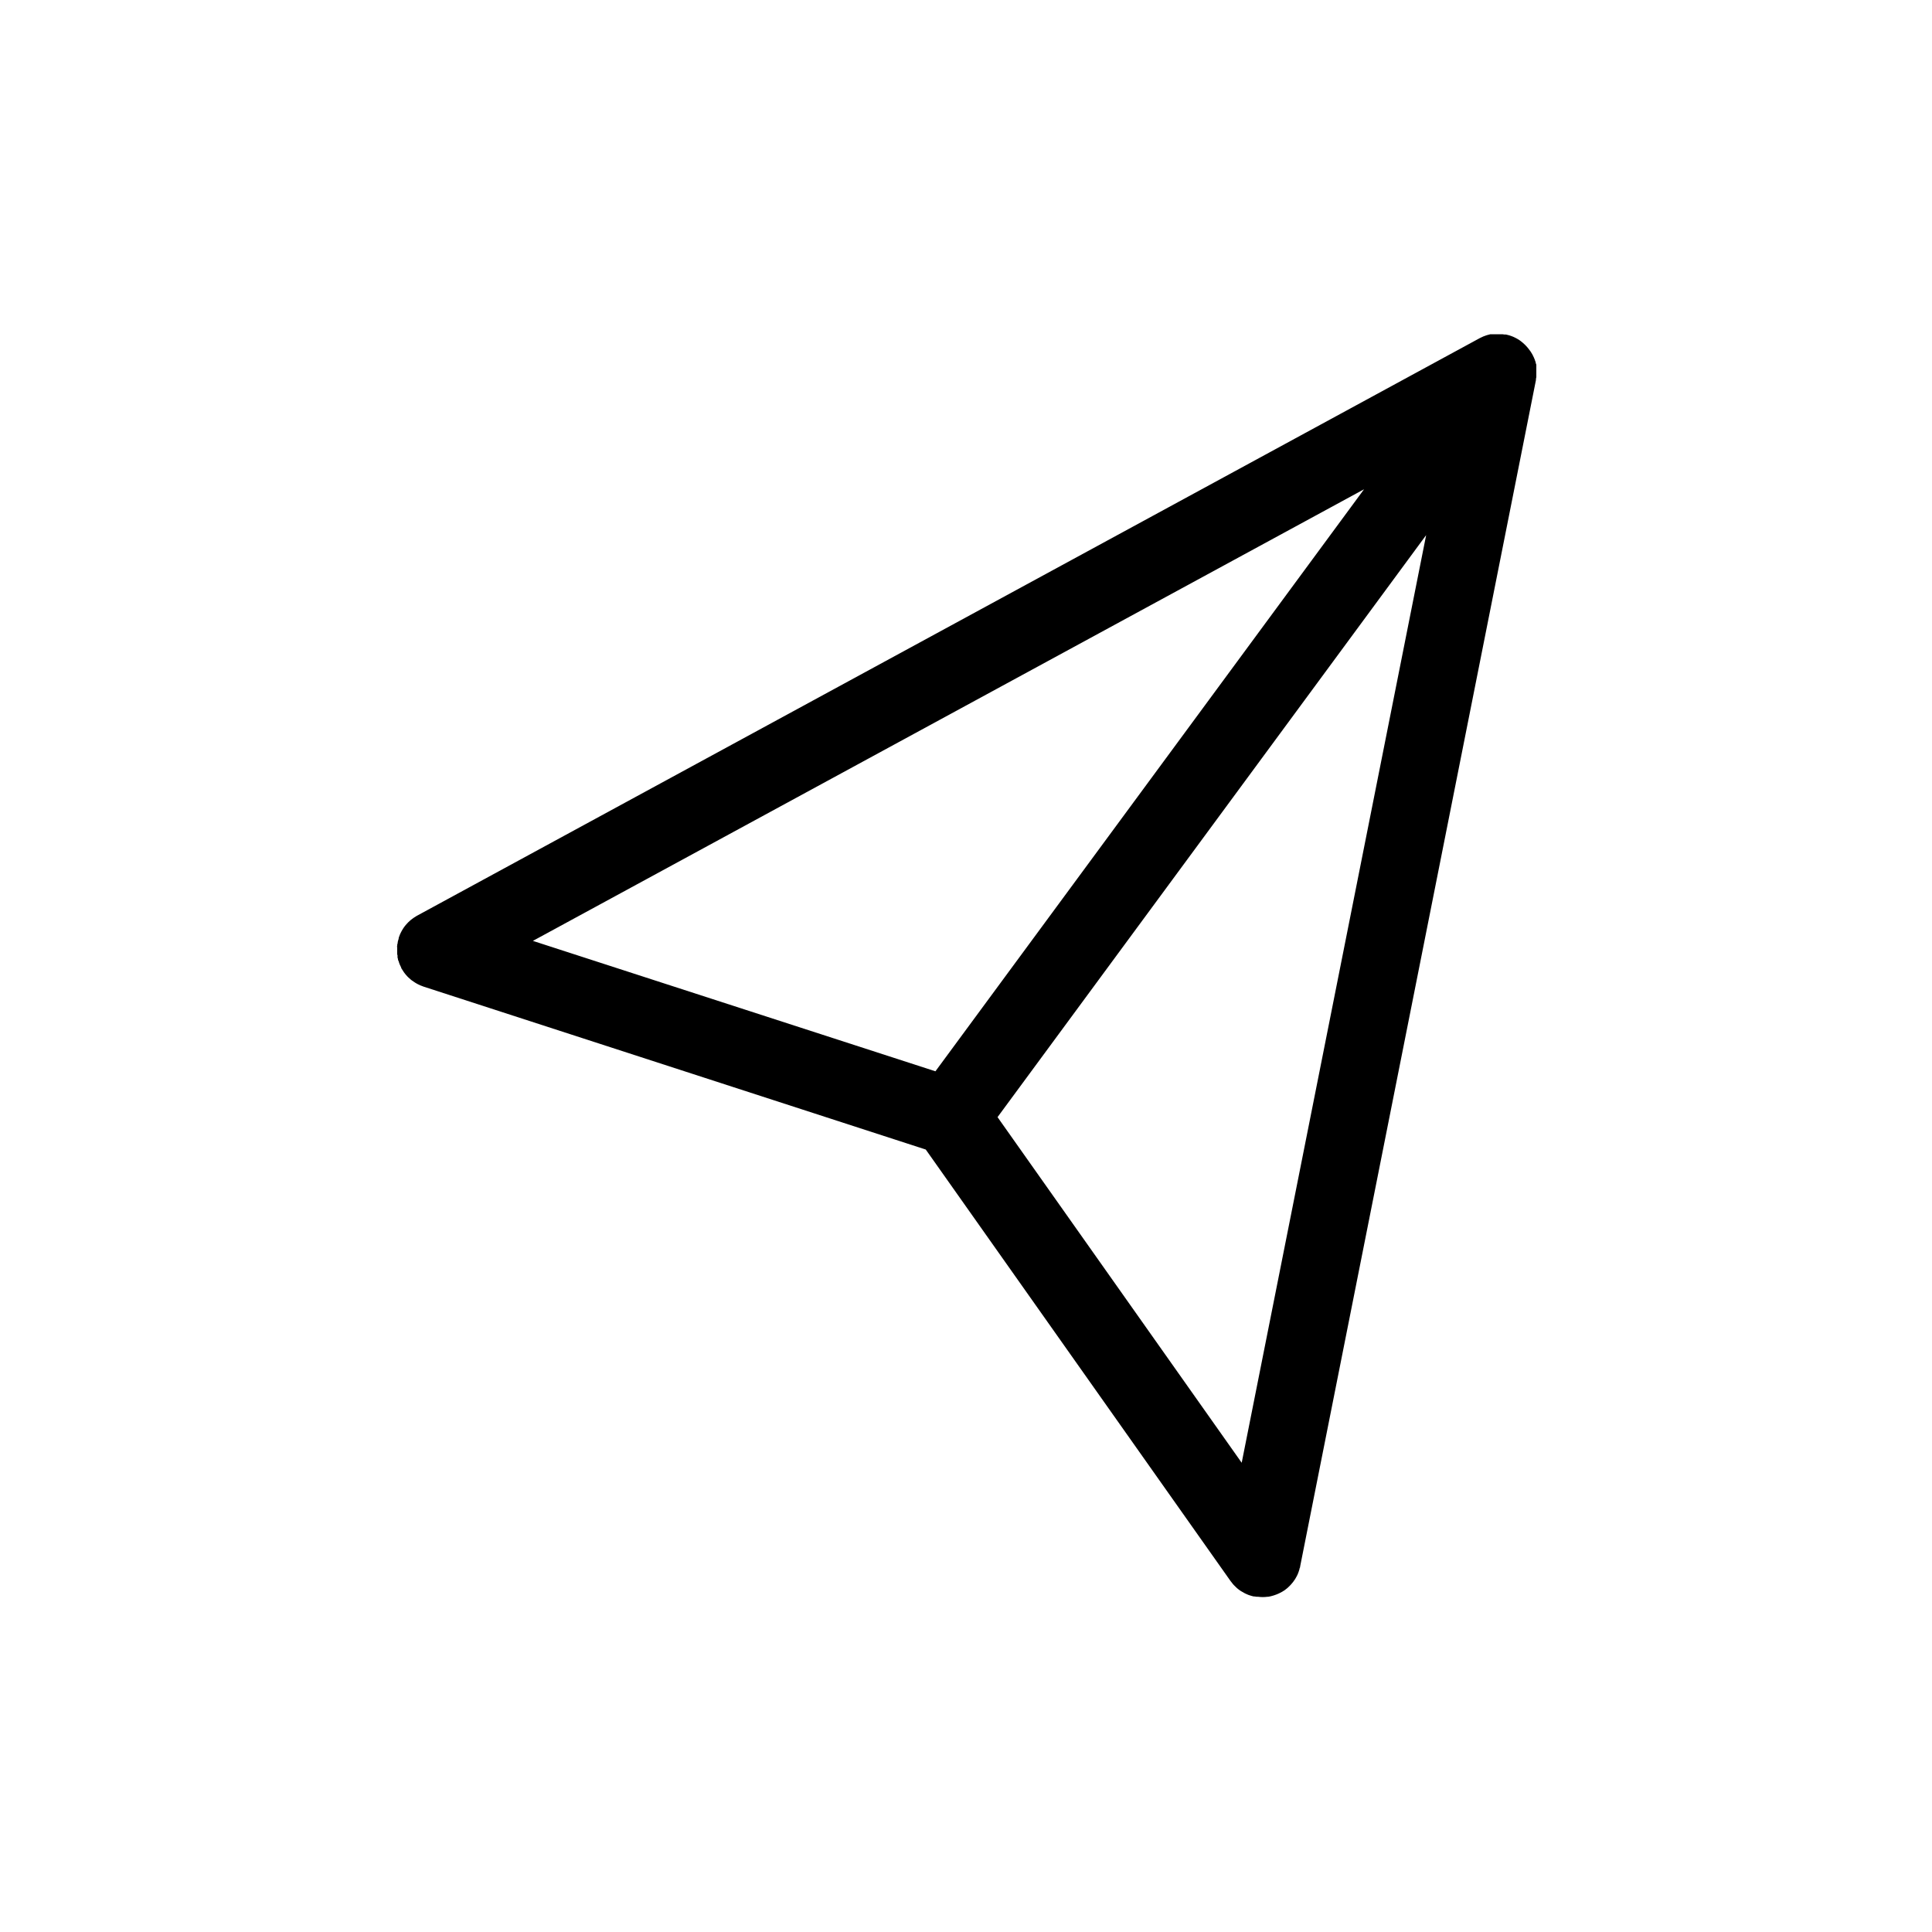
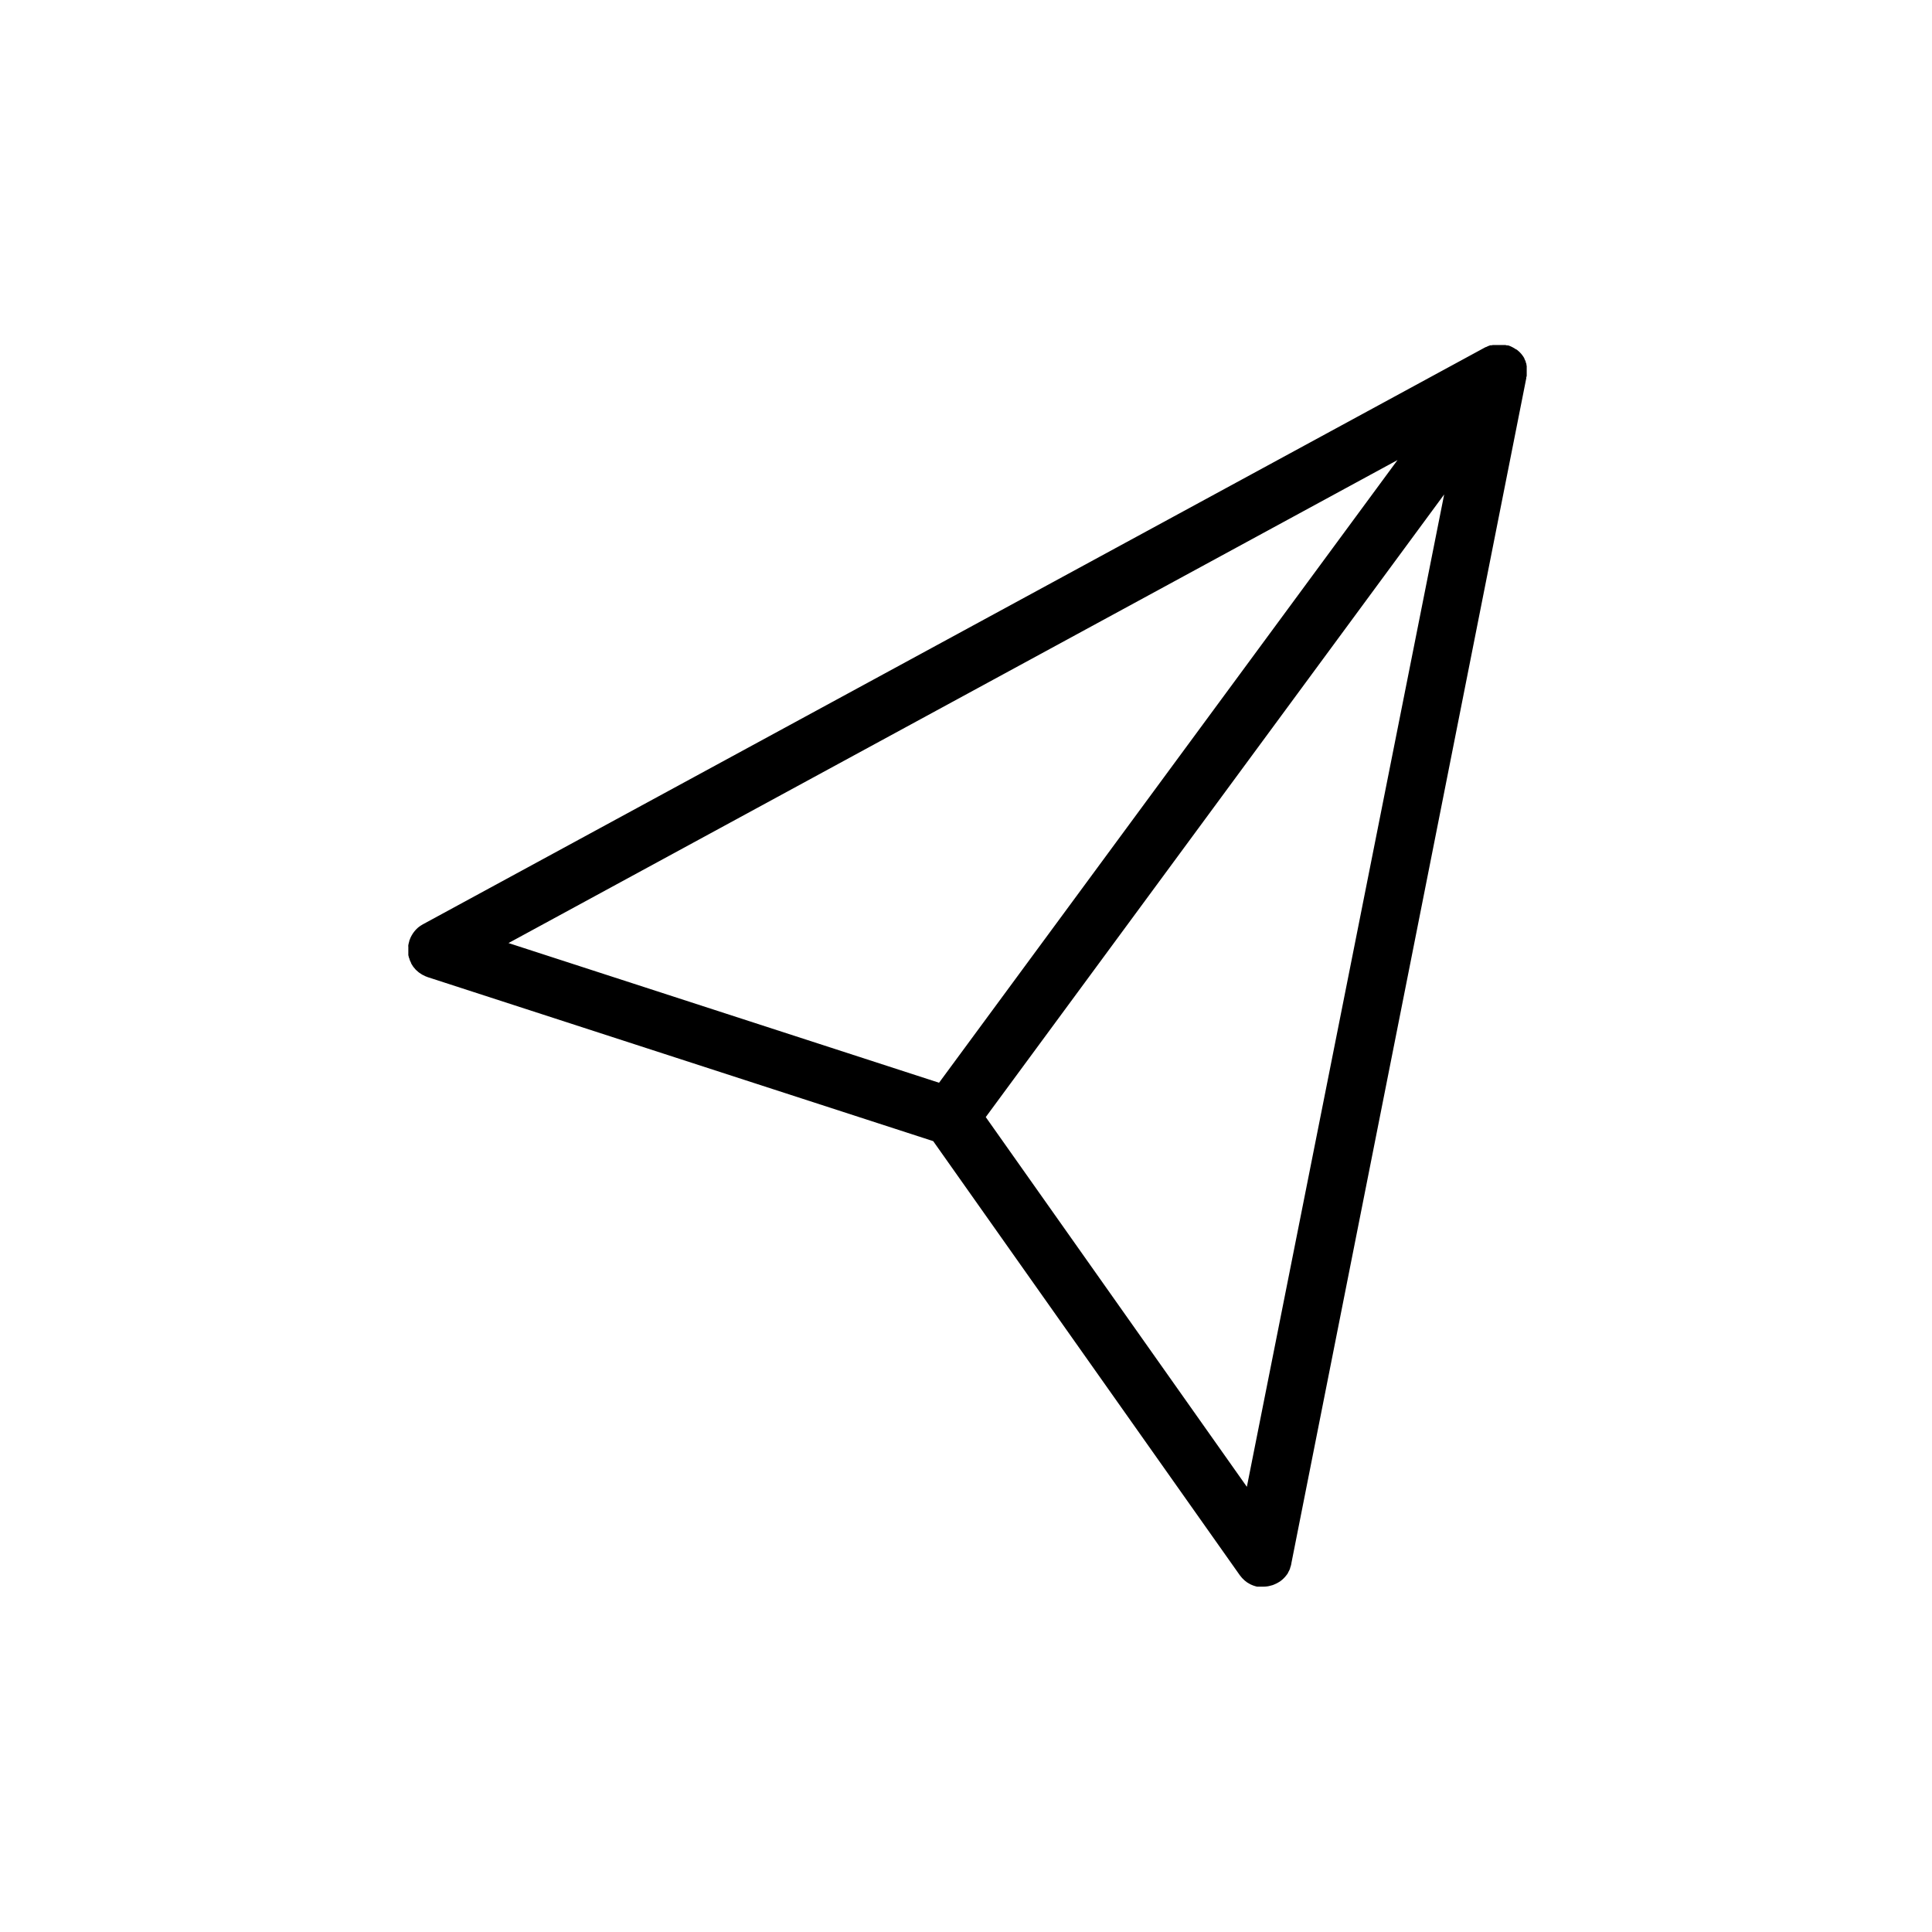
<svg xmlns="http://www.w3.org/2000/svg" id="Layer_1" data-name="Layer 1" viewBox="0 0 400 400">
-   <path d="M318.08,78.06c0-.06,0-.11,0-.17s0-.11,0-.17v0c0-.12,0-.24,0-.36s0-.14,0-.21,0-.16,0-.24,0-.2,0-.3,0-.16,0-.24,0-.16,0-.25,0-.19,0-.28,0-.17,0-.25,0-.15-.06-.23l-.08-.3c0-.08,0-.16-.06-.23l-.07-.19c0-.12-.08-.24-.13-.35h0l-.07-.19-.07-.15c-.06-.13-.12-.26-.19-.39l-.09-.18v0l-.06-.1-.23-.38-.11-.17-.1-.13-.24-.32L316.3,72l-.14-.16-.22-.24-.17-.18-.18-.17-.2-.18-.2-.18-.22-.17-.09-.08-.1-.07-.22-.16-.23-.14-.23-.14-.22-.12-.22-.11-.29-.14-.19-.08-.21-.08-.37-.13-.16-.05-.2-.05-.43-.11-.12,0h0l-.2,0-.42-.06-.17,0h-.21l-.37,0h-.44l-.31,0h-.23l-.25,0-.28,0-.24,0-.23.06-.3.08-.22.06-.2.07-.33.12-.19.07h0l-.17.08-.36.17-.21.1h0L86.32,189.6l-.23.14-.35.22-.32.23-.31.23-.31.27-.27.25-.28.3-.25.28-.25.31-.22.31-.21.34-.19.33c-.07.12-.13.25-.19.37l-.15.33c-.06.14-.11.28-.16.43s-.06.15-.08.22l0,.09c0,.15-.08.3-.12.45s-.06.22-.08.32,0,.28-.07.42,0,.24-.05.36,0,.26,0,.39,0,.26,0,.38,0,.27,0,.41,0,.24,0,.37,0,.29.06.44,0,.22,0,.32.07.29.1.44,0,.21.08.32.09.27.14.4.08.23.12.34.1.23.16.35.12.25.18.38l0,.1.09.13q.2.35.43.67l.15.21a8,8,0,0,0,.62.73l.15.15q.27.27.57.51l.22.17a7.87,7.87,0,0,0,.67.45l.13.08A7.93,7.93,0,0,0,87,204l.23.09.44.17,104,33.74,63.09,89.32.11.14c.13.18.27.35.41.52l.2.22c.15.16.31.31.47.46l.18.17a8,8,0,0,0,.7.53l.15.09c.2.13.4.25.62.36l.26.13.54.24.31.11.53.16.34.08.16,0,.42.06.28,0a7.3,7.3,0,0,0,2,0l.16,0a7.94,7.94,0,0,0,1-.24l.19-.06a8,8,0,0,0,1-.39l.16-.08a8.07,8.07,0,0,0,1-.57l0,0,.14-.11.41-.32.21-.19.34-.33.2-.21.31-.36.17-.21c.11-.15.22-.31.33-.47l.09-.13q.2-.32.37-.66h0c.11-.22.21-.45.29-.68l.07-.19c.06-.17.12-.33.16-.51s0-.18.07-.27.06-.22.08-.34L318,78.69v0c0-.07,0-.14,0-.21S318.06,78.2,318.08,78.06Zm-61,224.79-50.55-71.56,88.74-120.5ZM193.67,221.8l-83.34-27L282.41,101.3Z" />
+   <path d="M316.09,77.83s0-.09,0-.13,0-.05,0-.08,0-.05,0-.08,0-.18,0-.27,0-.11,0-.16,0-.12,0-.18,0-.15,0-.23,0-.12,0-.18,0-.12,0-.18l0-.21c0-.06,0-.13,0-.19l0-.17-.06-.22c0-.06,0-.12,0-.18l-.05-.14-.1-.26v0l0-.12-.05-.11-.14-.29-.07-.14h0l0-.08-.17-.29-.08-.13-.07-.1-.18-.24-.1-.13-.1-.12-.17-.18-.12-.13-.14-.13-.15-.13-.15-.13-.17-.13-.07-.05-.07,0-.17-.12-.18-.11-.17-.1-.16-.09-.16-.08-.22-.11-.14-.06-.15-.06-.28-.1-.12,0-.14,0-.33-.08-.09,0h0l-.14,0-.33,0-.11,0h-1.18l-.17,0-.23,0-.18,0-.15,0-.26.06-.17,0-.11,0-.3.11-.23.09-.34.17h0l-.08,0h0l-220,119.49-.15.09-.3.18-.22.15-.26.19-.21.18-.22.21-.19.2-.2.23-.17.22-.18.25-.15.24-.15.26-.14.27-.12.26c0,.1-.08.21-.12.31l-.07.17,0,.07c0,.11-.06.22-.09.33s0,.17-.06.25,0,.21-.05.31,0,.18,0,.27,0,.2,0,.3,0,.19,0,.29,0,.21,0,.31,0,.18,0,.27,0,.22,0,.33,0,.16,0,.24.05.22.08.33,0,.16.06.23.07.2.1.3.06.17.09.26l.12.26.14.29,0,.07.06.1q.15.26.32.51l.11.15a6,6,0,0,0,.46.54l.12.11q.2.2.43.38l.17.13q.24.18.5.33l.11.07a6,6,0,0,0,.64.32l.18.07.33.13,104.65,33.95,63.47,89.86.09.11.3.37.16.18.34.33.14.13a5.87,5.87,0,0,0,.52.4l.12.07.45.26.2.1.4.17.23.08.39.12.25.06.12,0,.31,0,.21,0a6.05,6.05,0,0,0,.66,0h.07a6,6,0,0,0,.9-.08l.34-.08a6,6,0,0,0,.61-.16l.37-.15c.18-.07.35-.15.52-.24l.38-.22c.09-.06.19-.1.28-.17l.23-.18.14-.11a6,6,0,0,0,.63-.61l.1-.12a6,6,0,0,0,.54-.73l0-.06a6,6,0,0,0,.41-.82l0-.09a6,6,0,0,0,.27-.92l0-.08L316,78.3h0c0-.05,0-.11,0-.16S316.08,77.93,316.09,77.83Zm-57.94,230-54.06-76.55L299,102.37Zm-63.73-83.66-89.14-28.92,184.06-100Z" />
</svg>
